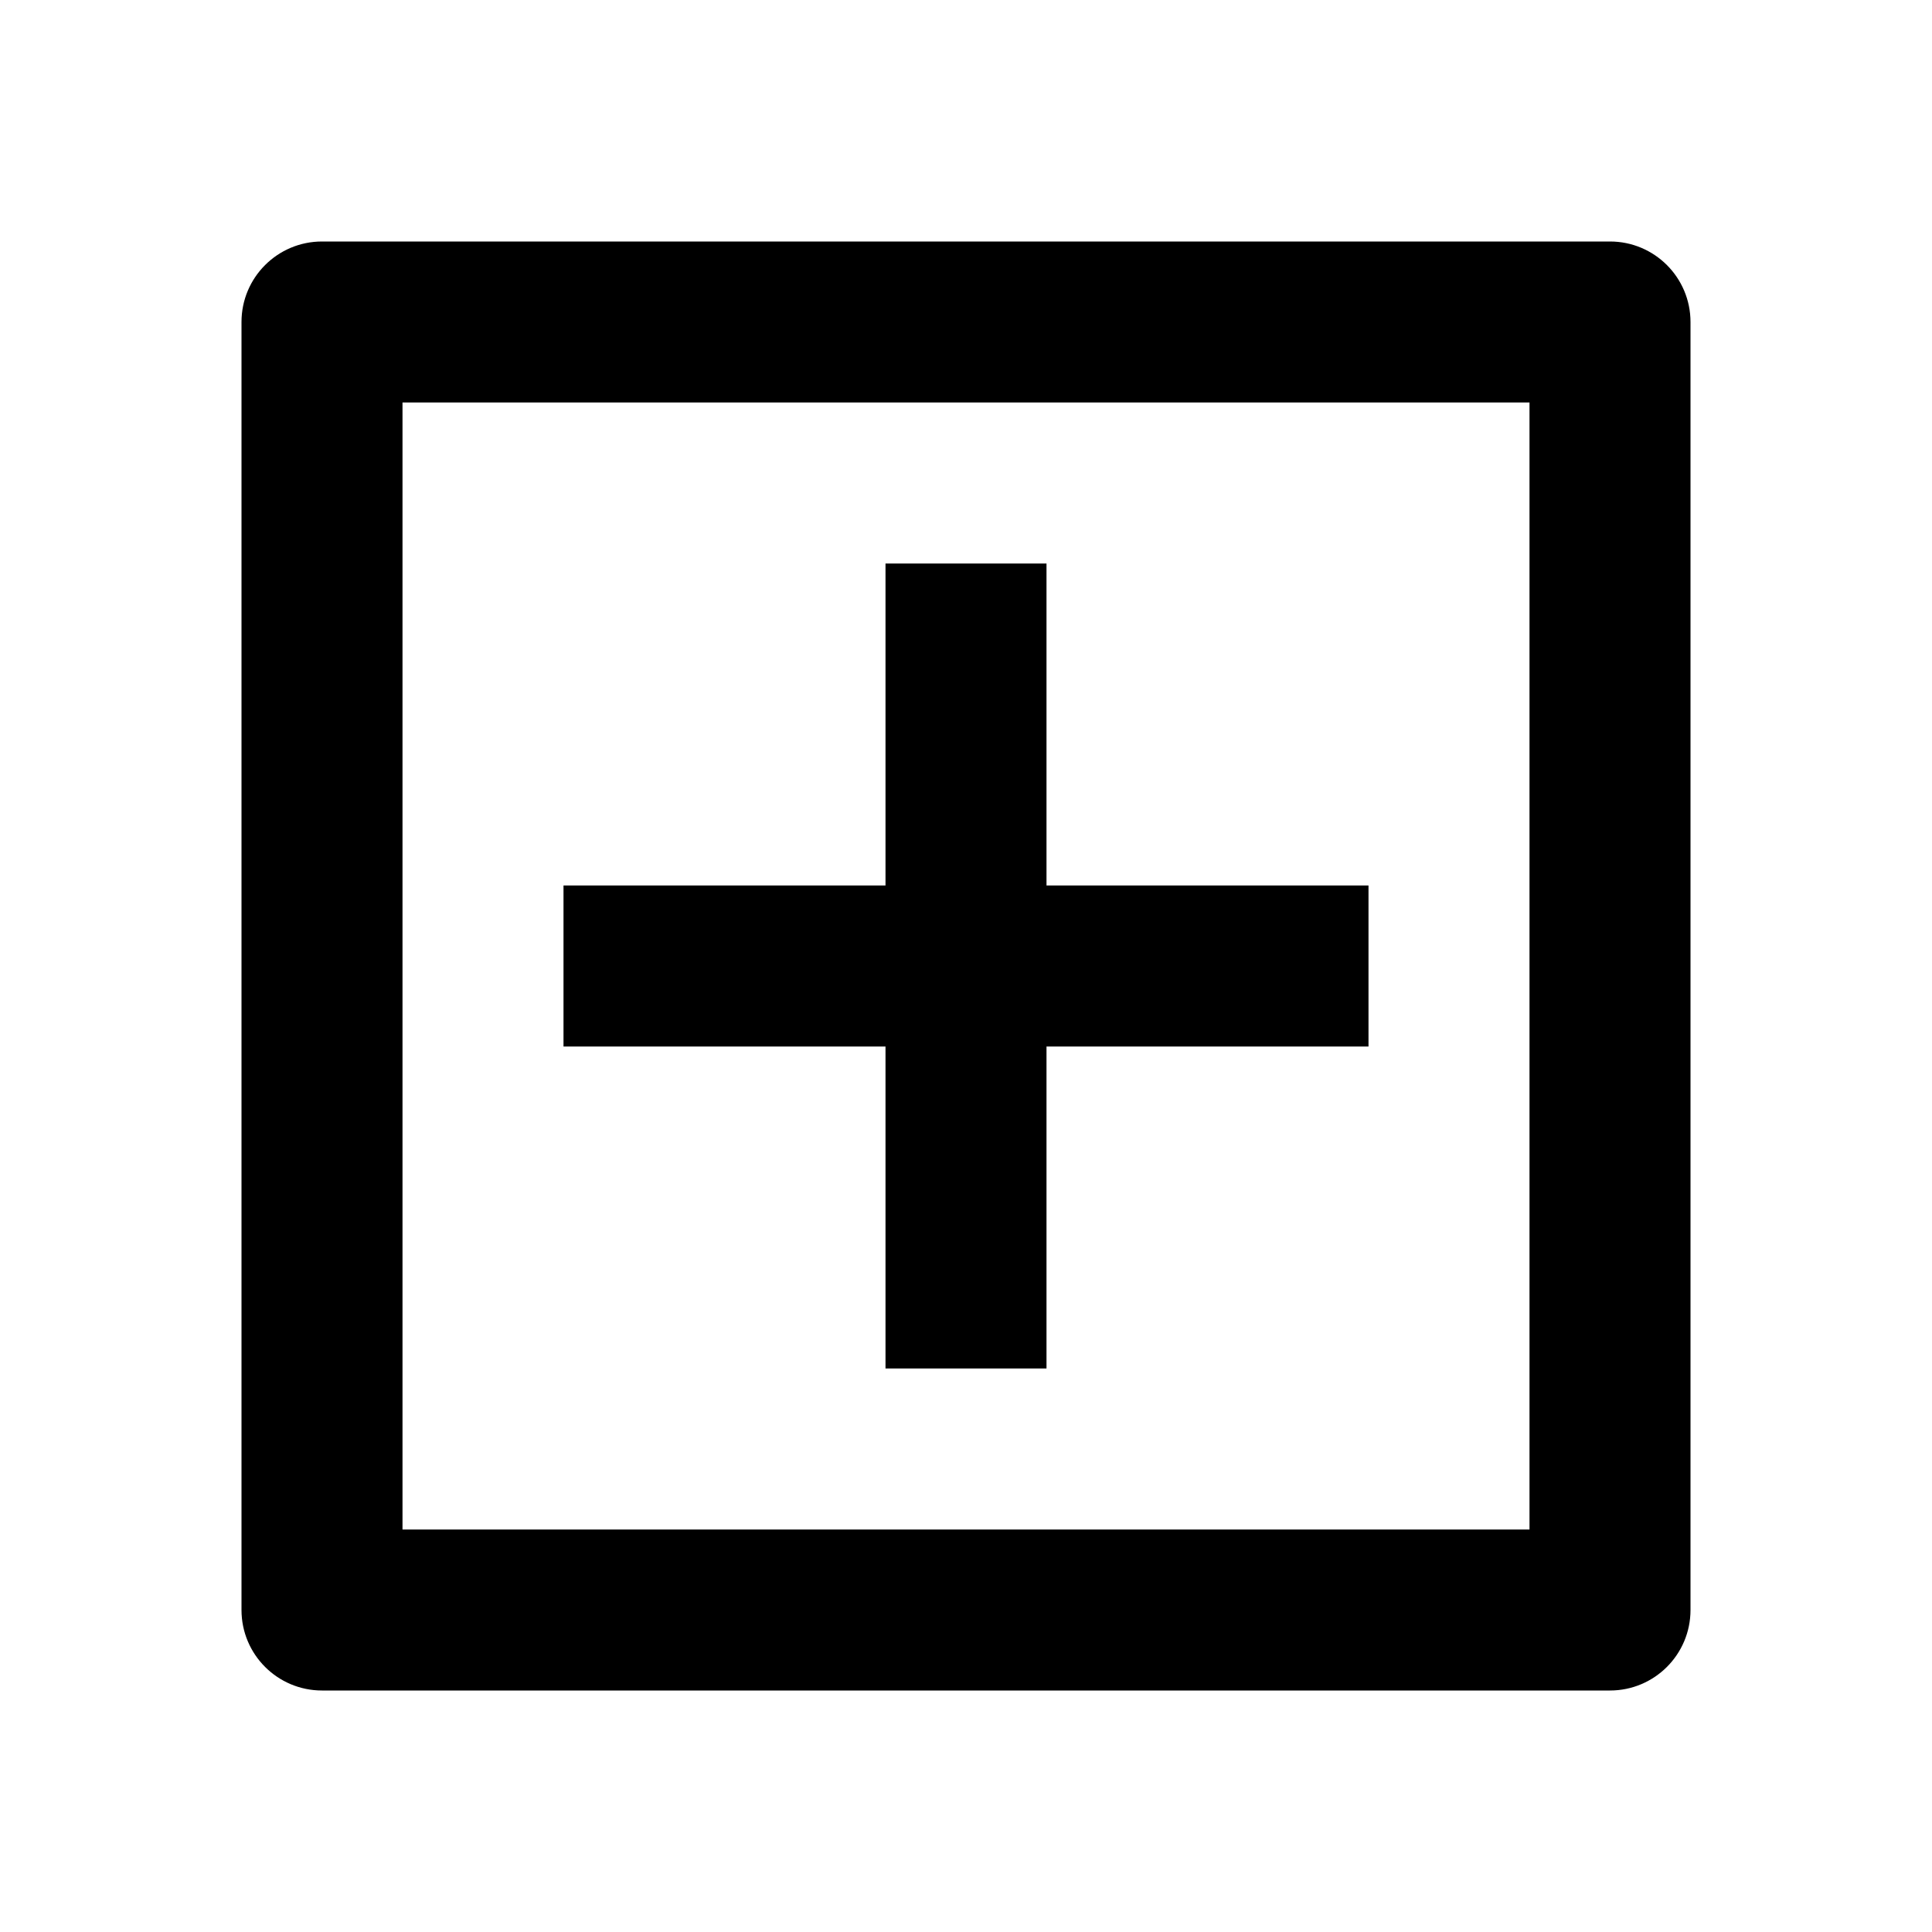
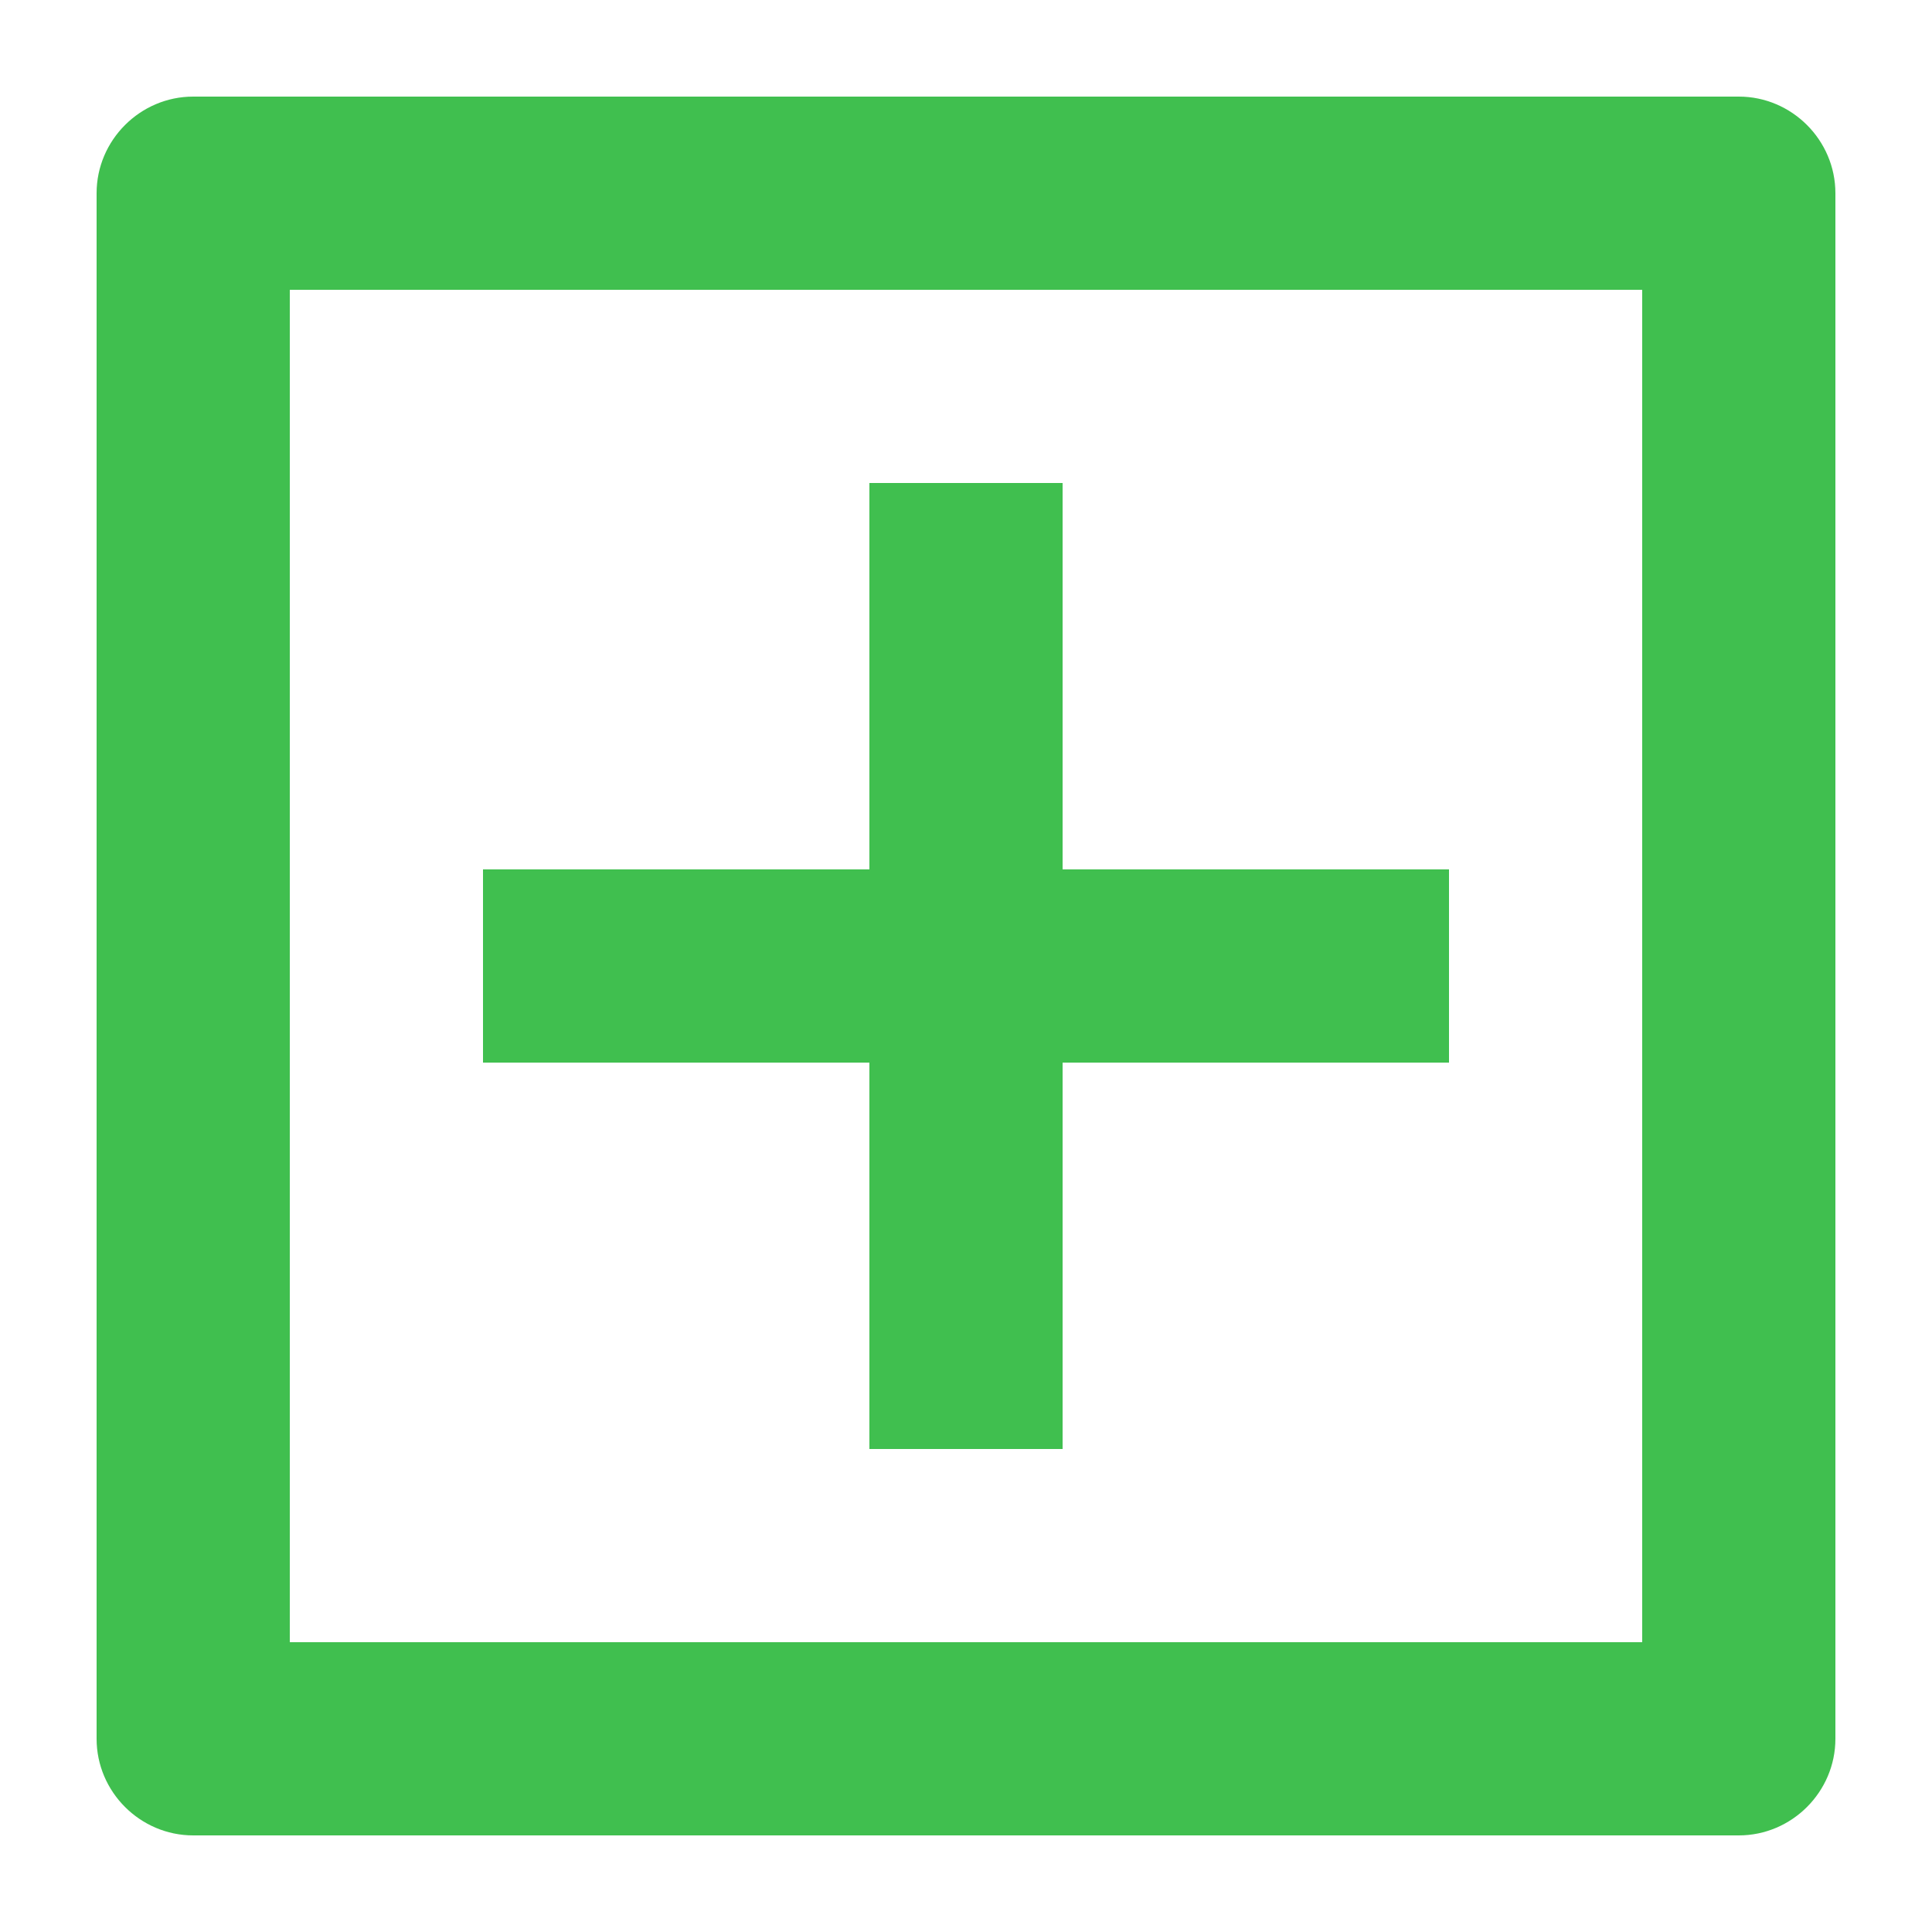
- <svg xmlns="http://www.w3.org/2000/svg" viewBox="0 0 24 24">
-   <g>
-     <path fill="none" d="M0 0h24v24H0z" />
-     <path d="M4 3h16a1 1 0 0 1 1 1v16a1 1 0 0 1-1 1H4a1 1 0 0 1-1-1V4a1 1 0 0 1 1-1zm1 2v14h14V5H5zm6 6V7h2v4h4v2h-4v4h-2v-4H7v-2h4z" />
-   </g>
+ <svg xmlns="http://www.w3.org/2000/svg" clip-rule="evenodd" fill-rule="evenodd" stroke-linejoin="round" stroke-miterlimit="2" viewBox="0 0 20 20">
+   <path d="m2 1h16c.549 0 1 .451 1 1v16c0 .549-.451 1-1 1h-16c-.549 0-1-.451-1-1v-16c0-.549.451-1 1-1zm1 2v14h14v-14zm6 6v-4h2v4h4v2h-4v4h-2v-4h-4v-2z" fill="#40bf4f" fill-rule="nonzero" />
</svg>
